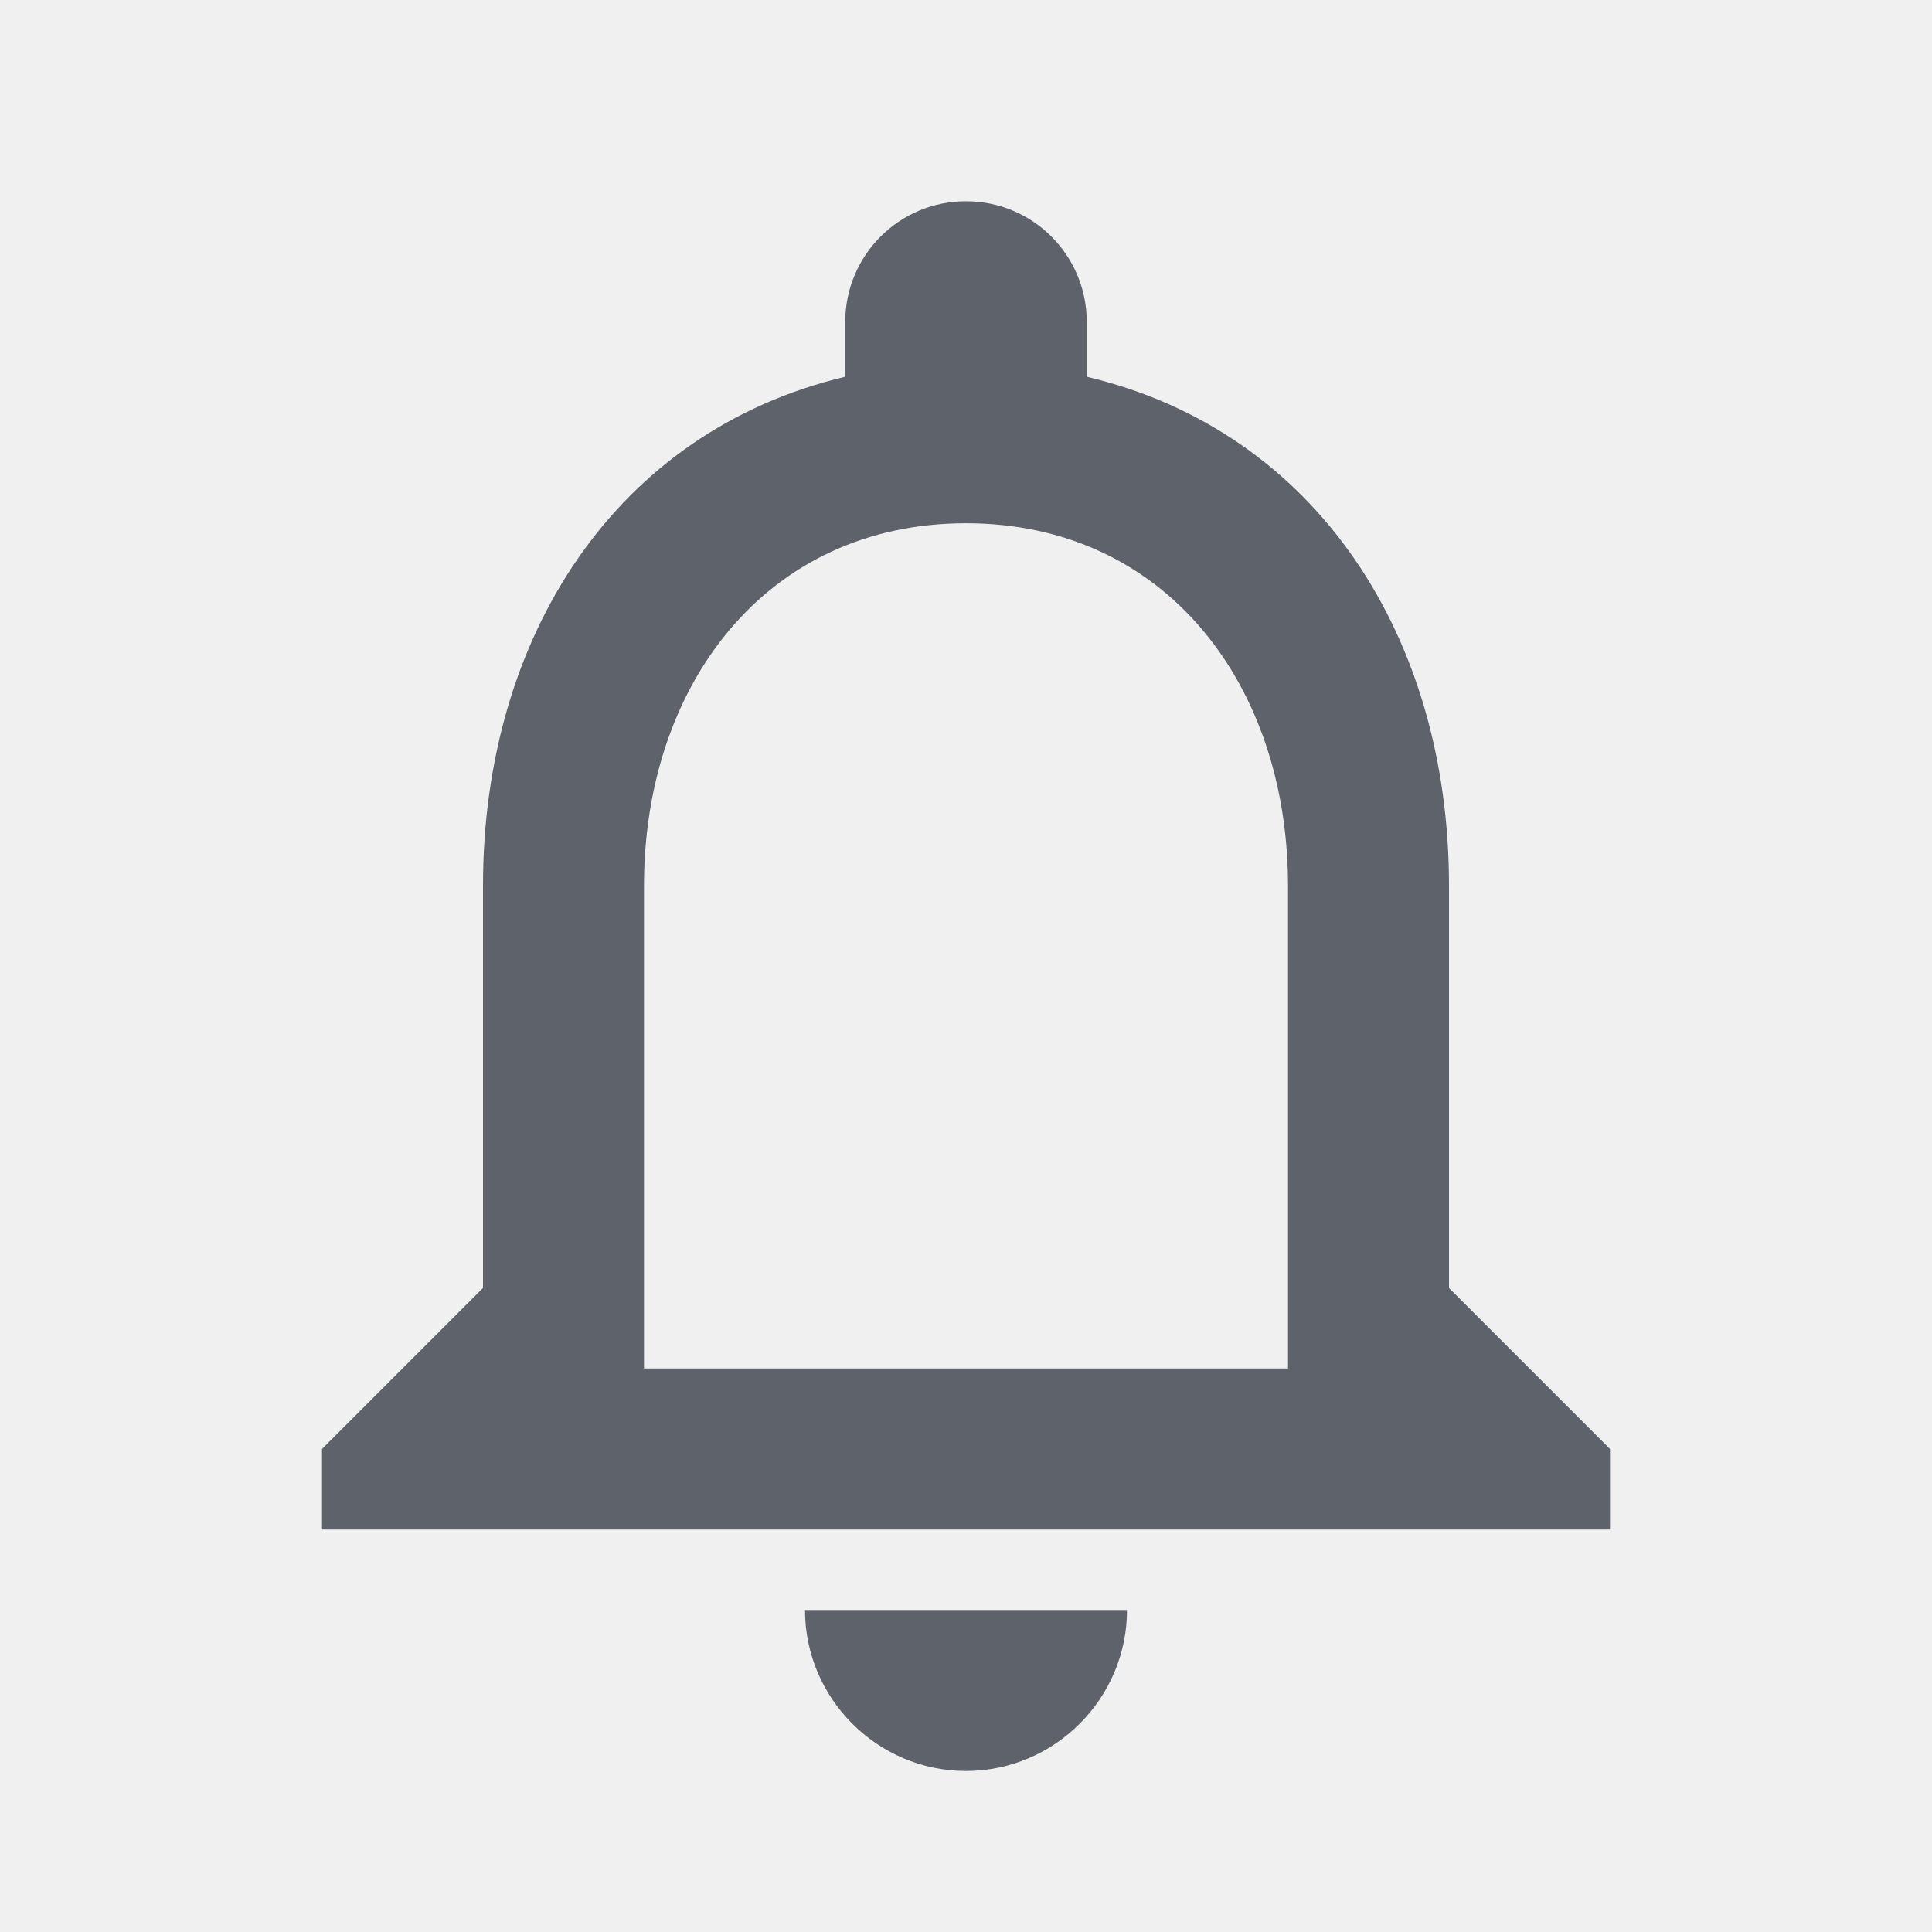
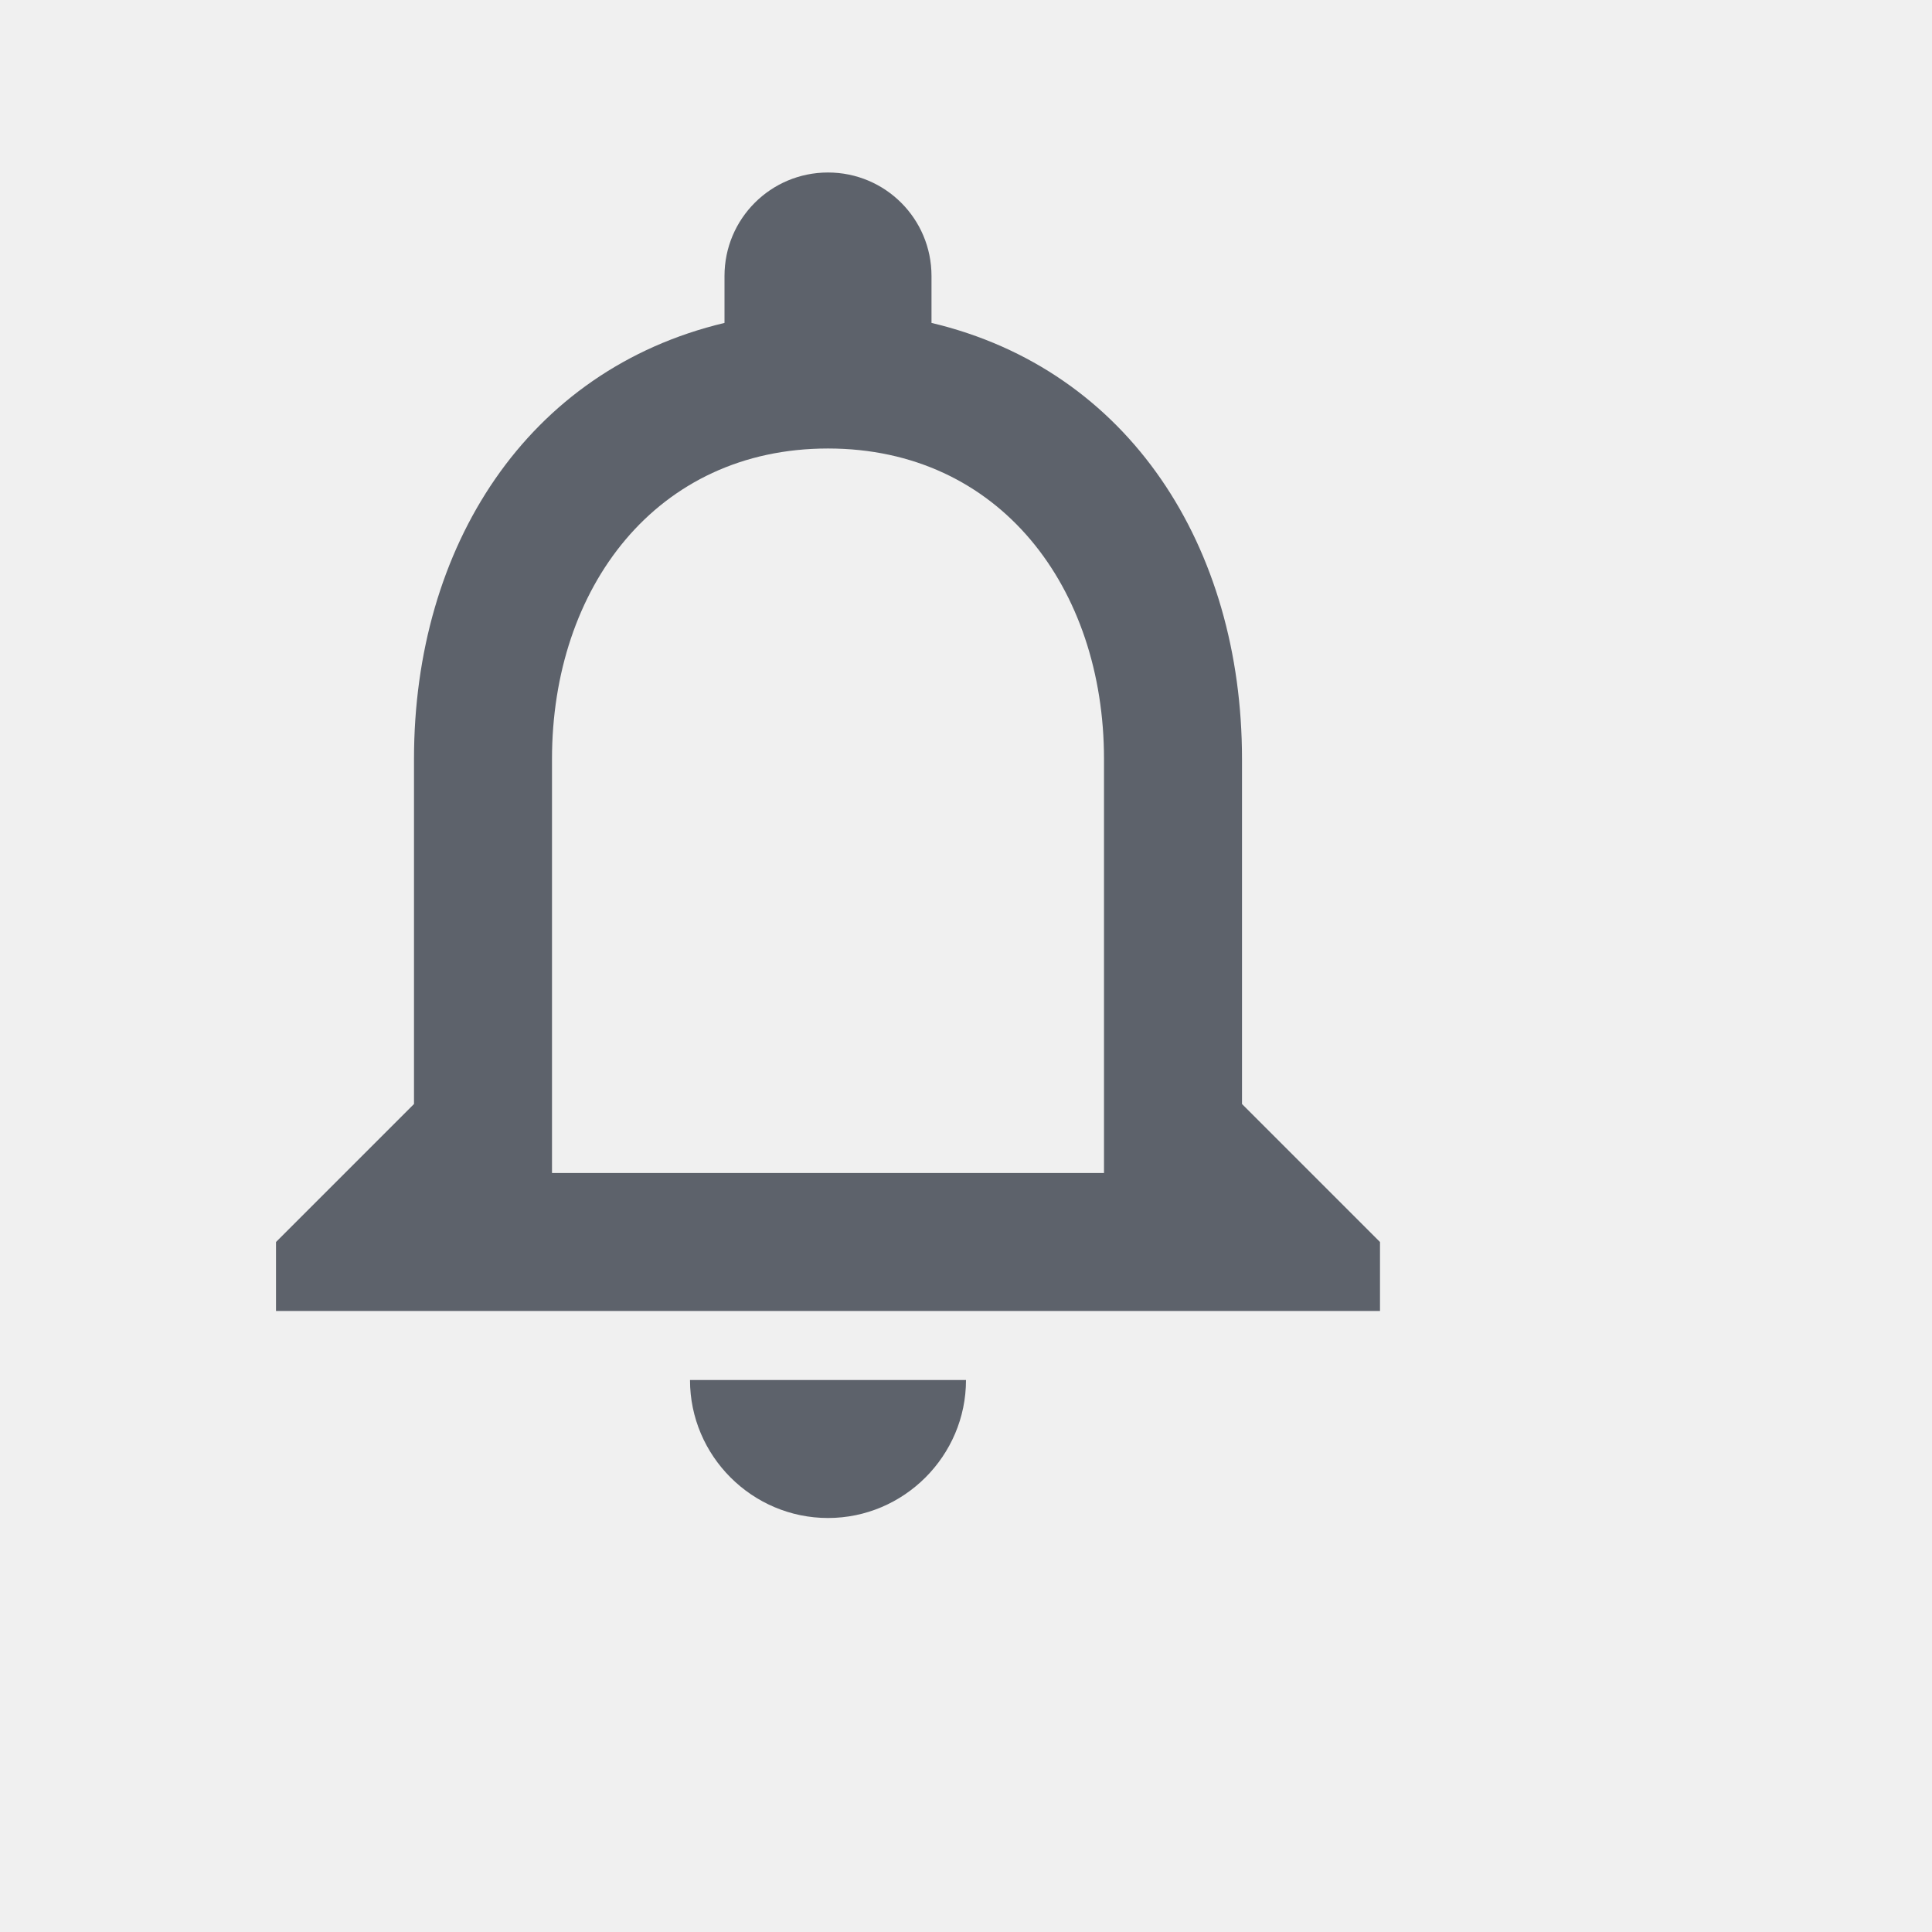
- <svg xmlns="http://www.w3.org/2000/svg" width="24" height="24" viewBox="0 0 24 24" fill="none">
+ <svg xmlns="http://www.w3.org/2000/svg" width="28" height="28" viewBox="0 0 28 28" fill="none">
  <g clip-path="url(#clip0_717_2251)">
    <path d="M12 22C13.1 22 14 21.1 14 20H10C10 21.1 10.9 22 12 22ZM18 16V11C18 7.93 16.37 5.36 13.5 4.68V4C13.5 3.17 12.83 2.5 12 2.5C11.17 2.5 10.5 3.17 10.5 4V4.68C7.64 5.36 6 7.92 6 11V16L4 18V19H20V18L18 16ZM16 17H8V11C8 8.52 9.51 6.5 12 6.5C14.49 6.5 16 8.52 16 11V17Z" fill="#5D626B" />
  </g>
  <defs>
    <clipPath id="clip0_717_2251">
-       <rect width="24" height="24" fill="white" />
+       <rect width="28" height="28" fill="white" />
    </clipPath>
  </defs>
</svg>
